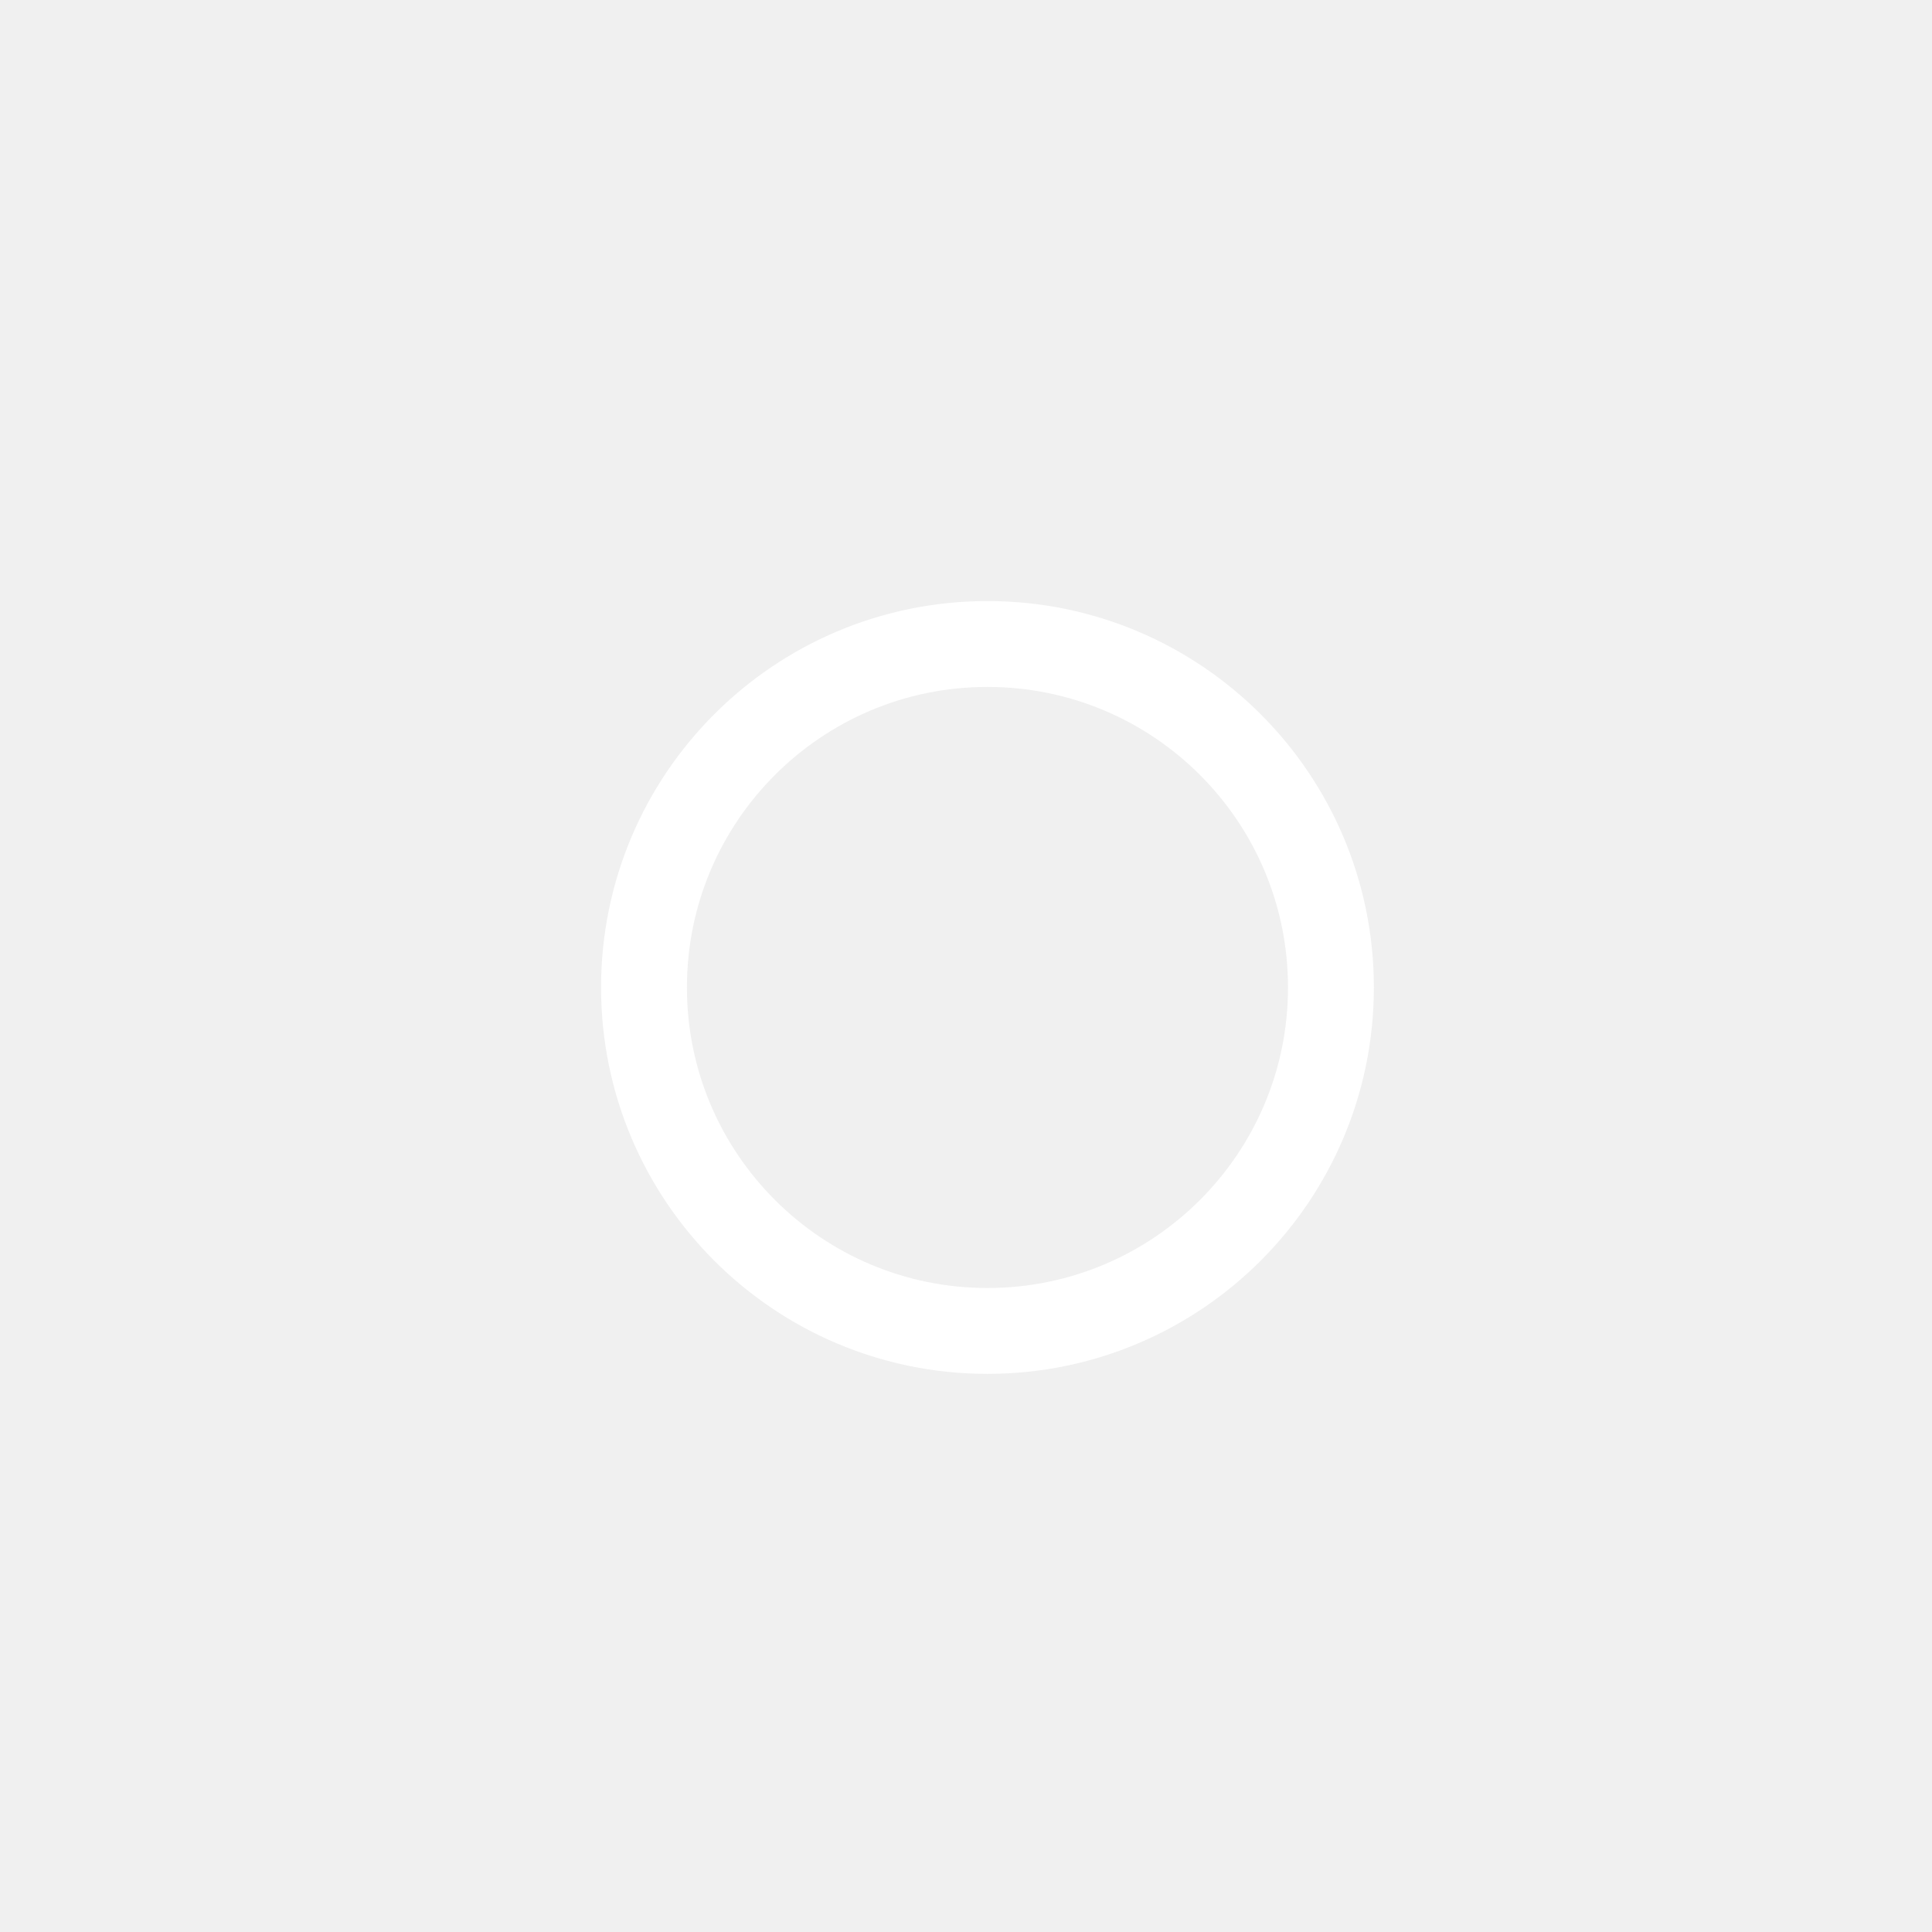
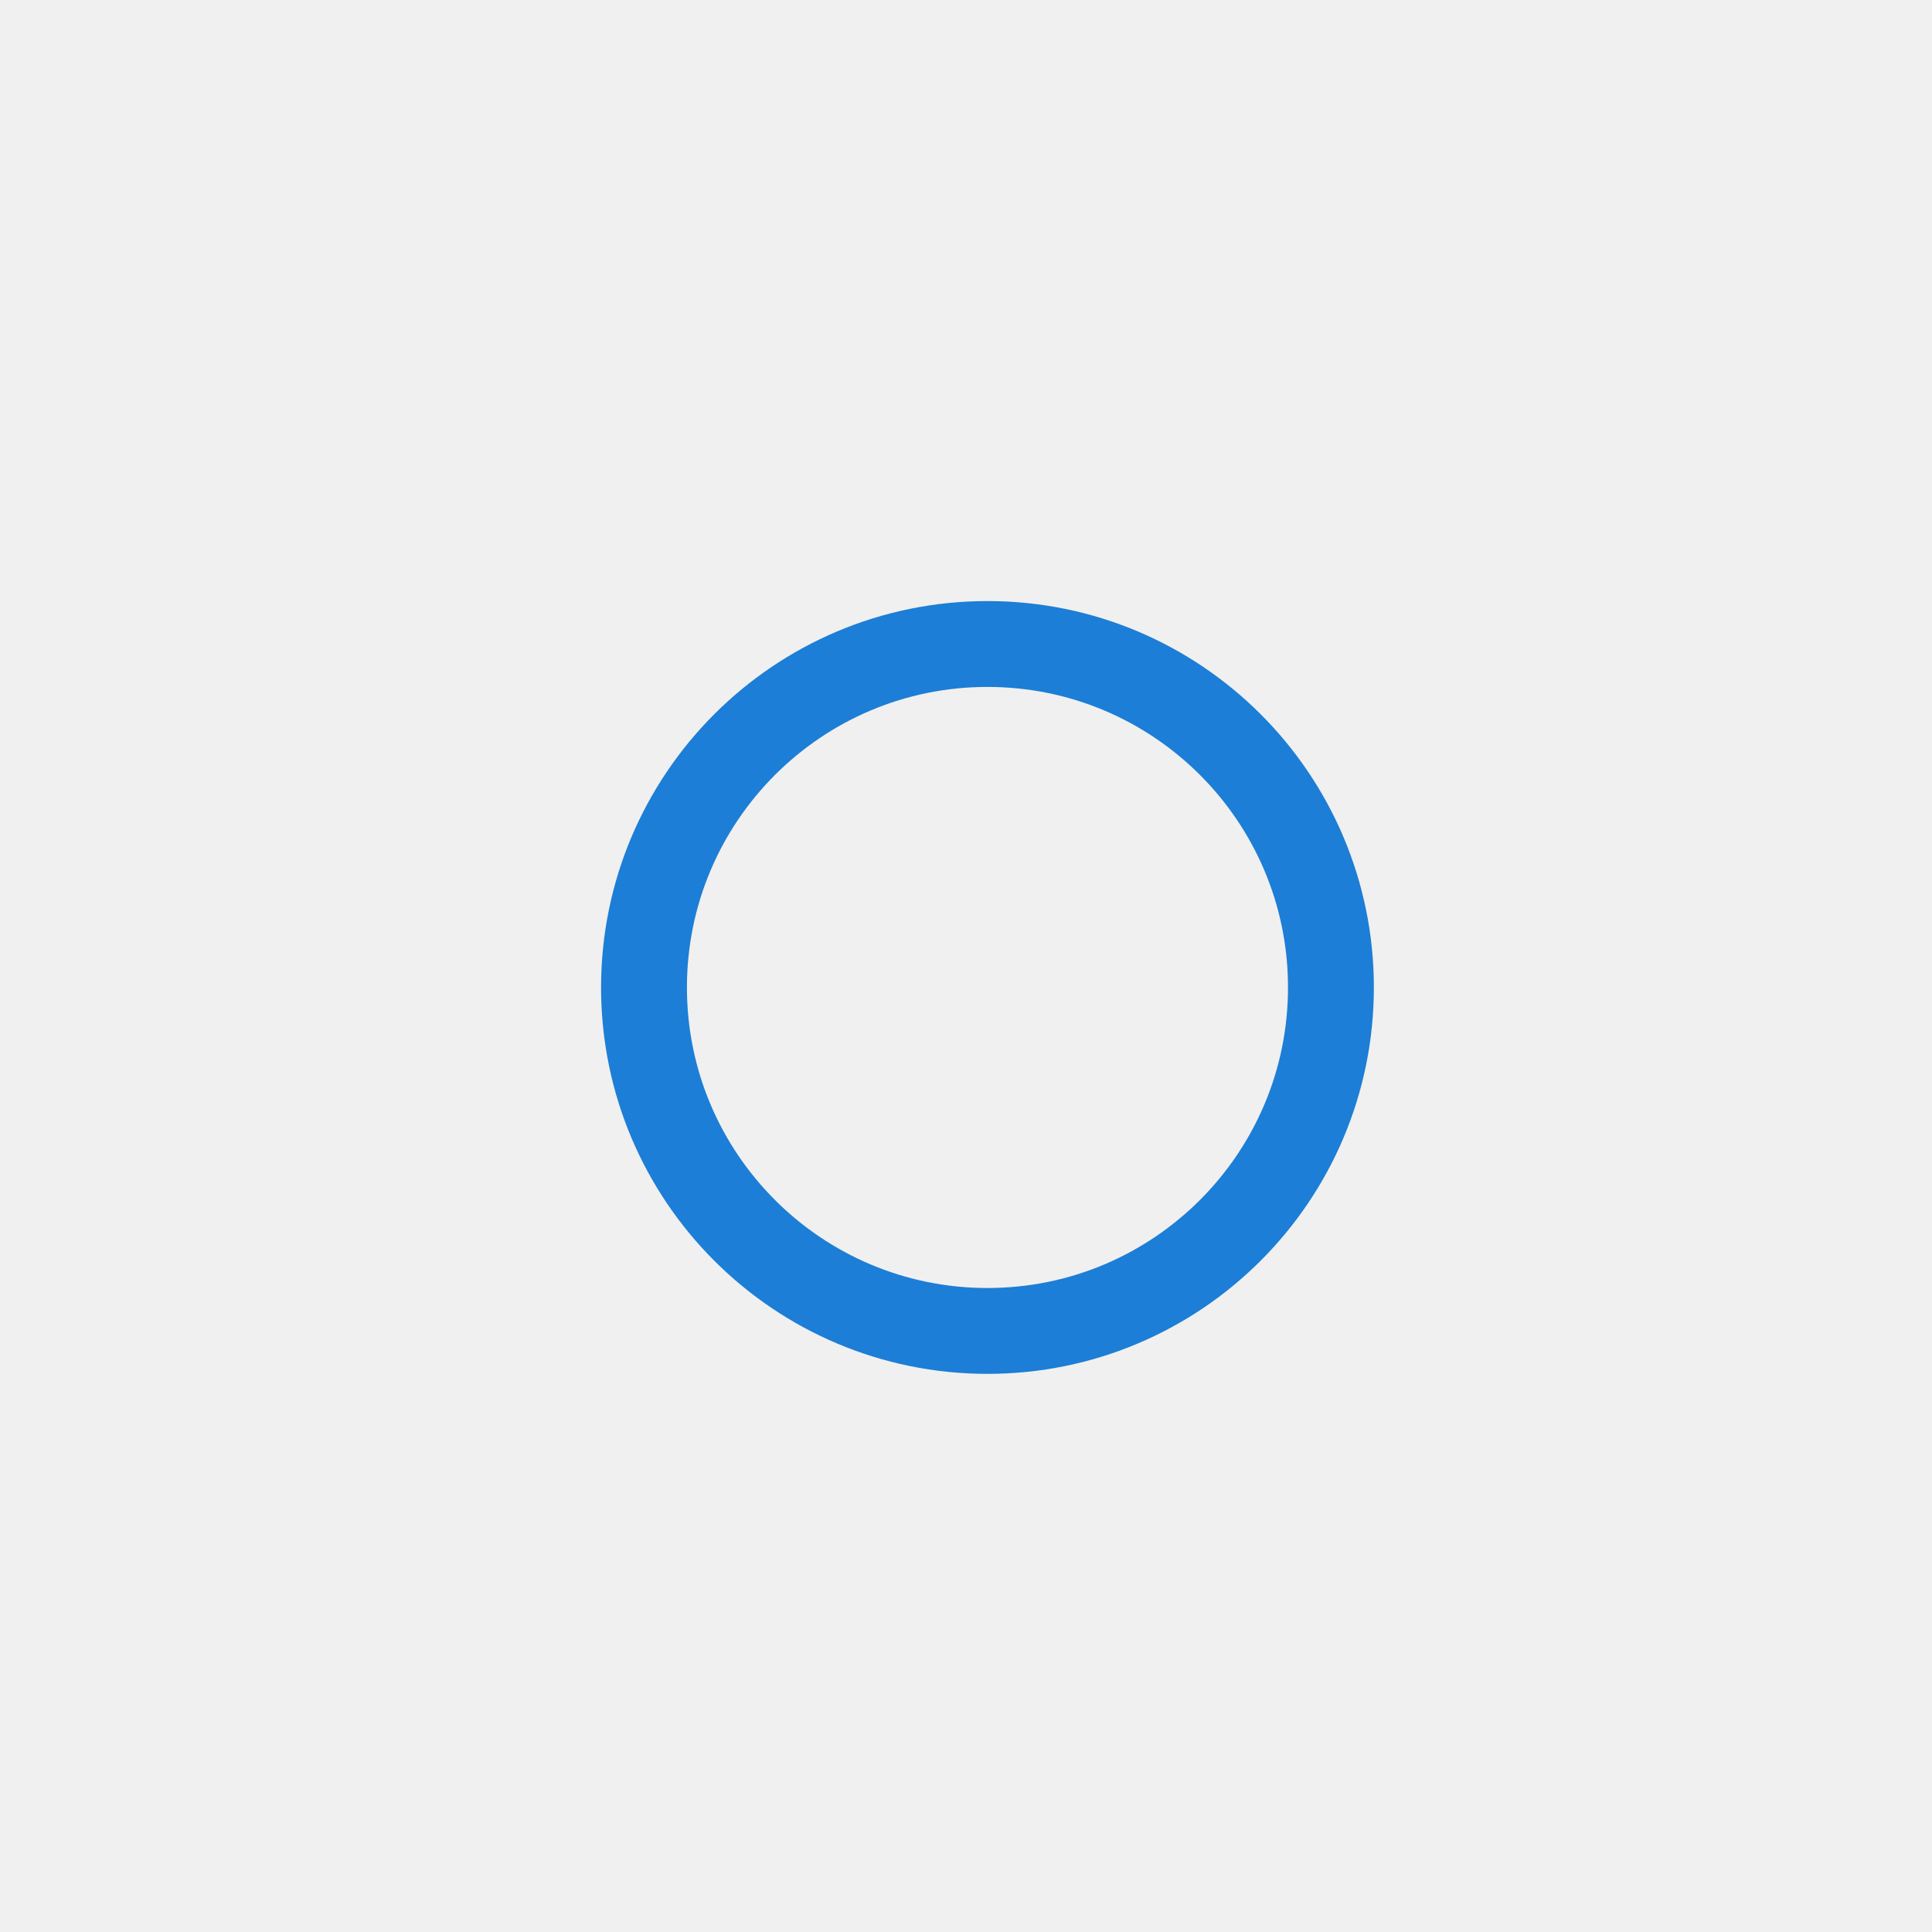
- <svg xmlns="http://www.w3.org/2000/svg" width="45" height="45" viewBox="0 0 45 45" stroke="#fff">
+ <svg xmlns="http://www.w3.org/2000/svg" width="45" height="45" viewBox="0 0 45 45" stroke="#1c7ed6">
  <g fill="none" fill-rule="evenodd" transform="translate(1 1)" stroke-width="2">
    <circle cx="22" cy="22" r="6" stroke-opacity="0">
      <animate attributeName="r" begin="1.5s" dur="3s" values="6;22" calcMode="linear" repeatCount="indefinite" />
      <animate attributeName="stroke-opacity" begin="1.5s" dur="3s" values="1;0" calcMode="linear" repeatCount="indefinite" />
      <animate attributeName="stroke-width" begin="1.5s" dur="3s" values="2;0" calcMode="linear" repeatCount="indefinite" />
    </circle>
    <circle cx="22" cy="22" r="6" stroke-opacity="0">
      <animate attributeName="r" begin="3s" dur="3s" values="6;22" calcMode="linear" repeatCount="indefinite" />
      <animate attributeName="stroke-opacity" begin="3s" dur="3s" values="1;0" calcMode="linear" repeatCount="indefinite" />
      <animate attributeName="stroke-width" begin="3s" dur="3s" values="2;0" calcMode="linear" repeatCount="indefinite" />
    </circle>
    <circle cx="22" cy="22" r="8">
      <animate attributeName="r" begin="0s" dur="1.5s" values="6;1;2;3;4;5;6" calcMode="linear" repeatCount="indefinite" />
    </circle>
  </g>
</svg>
